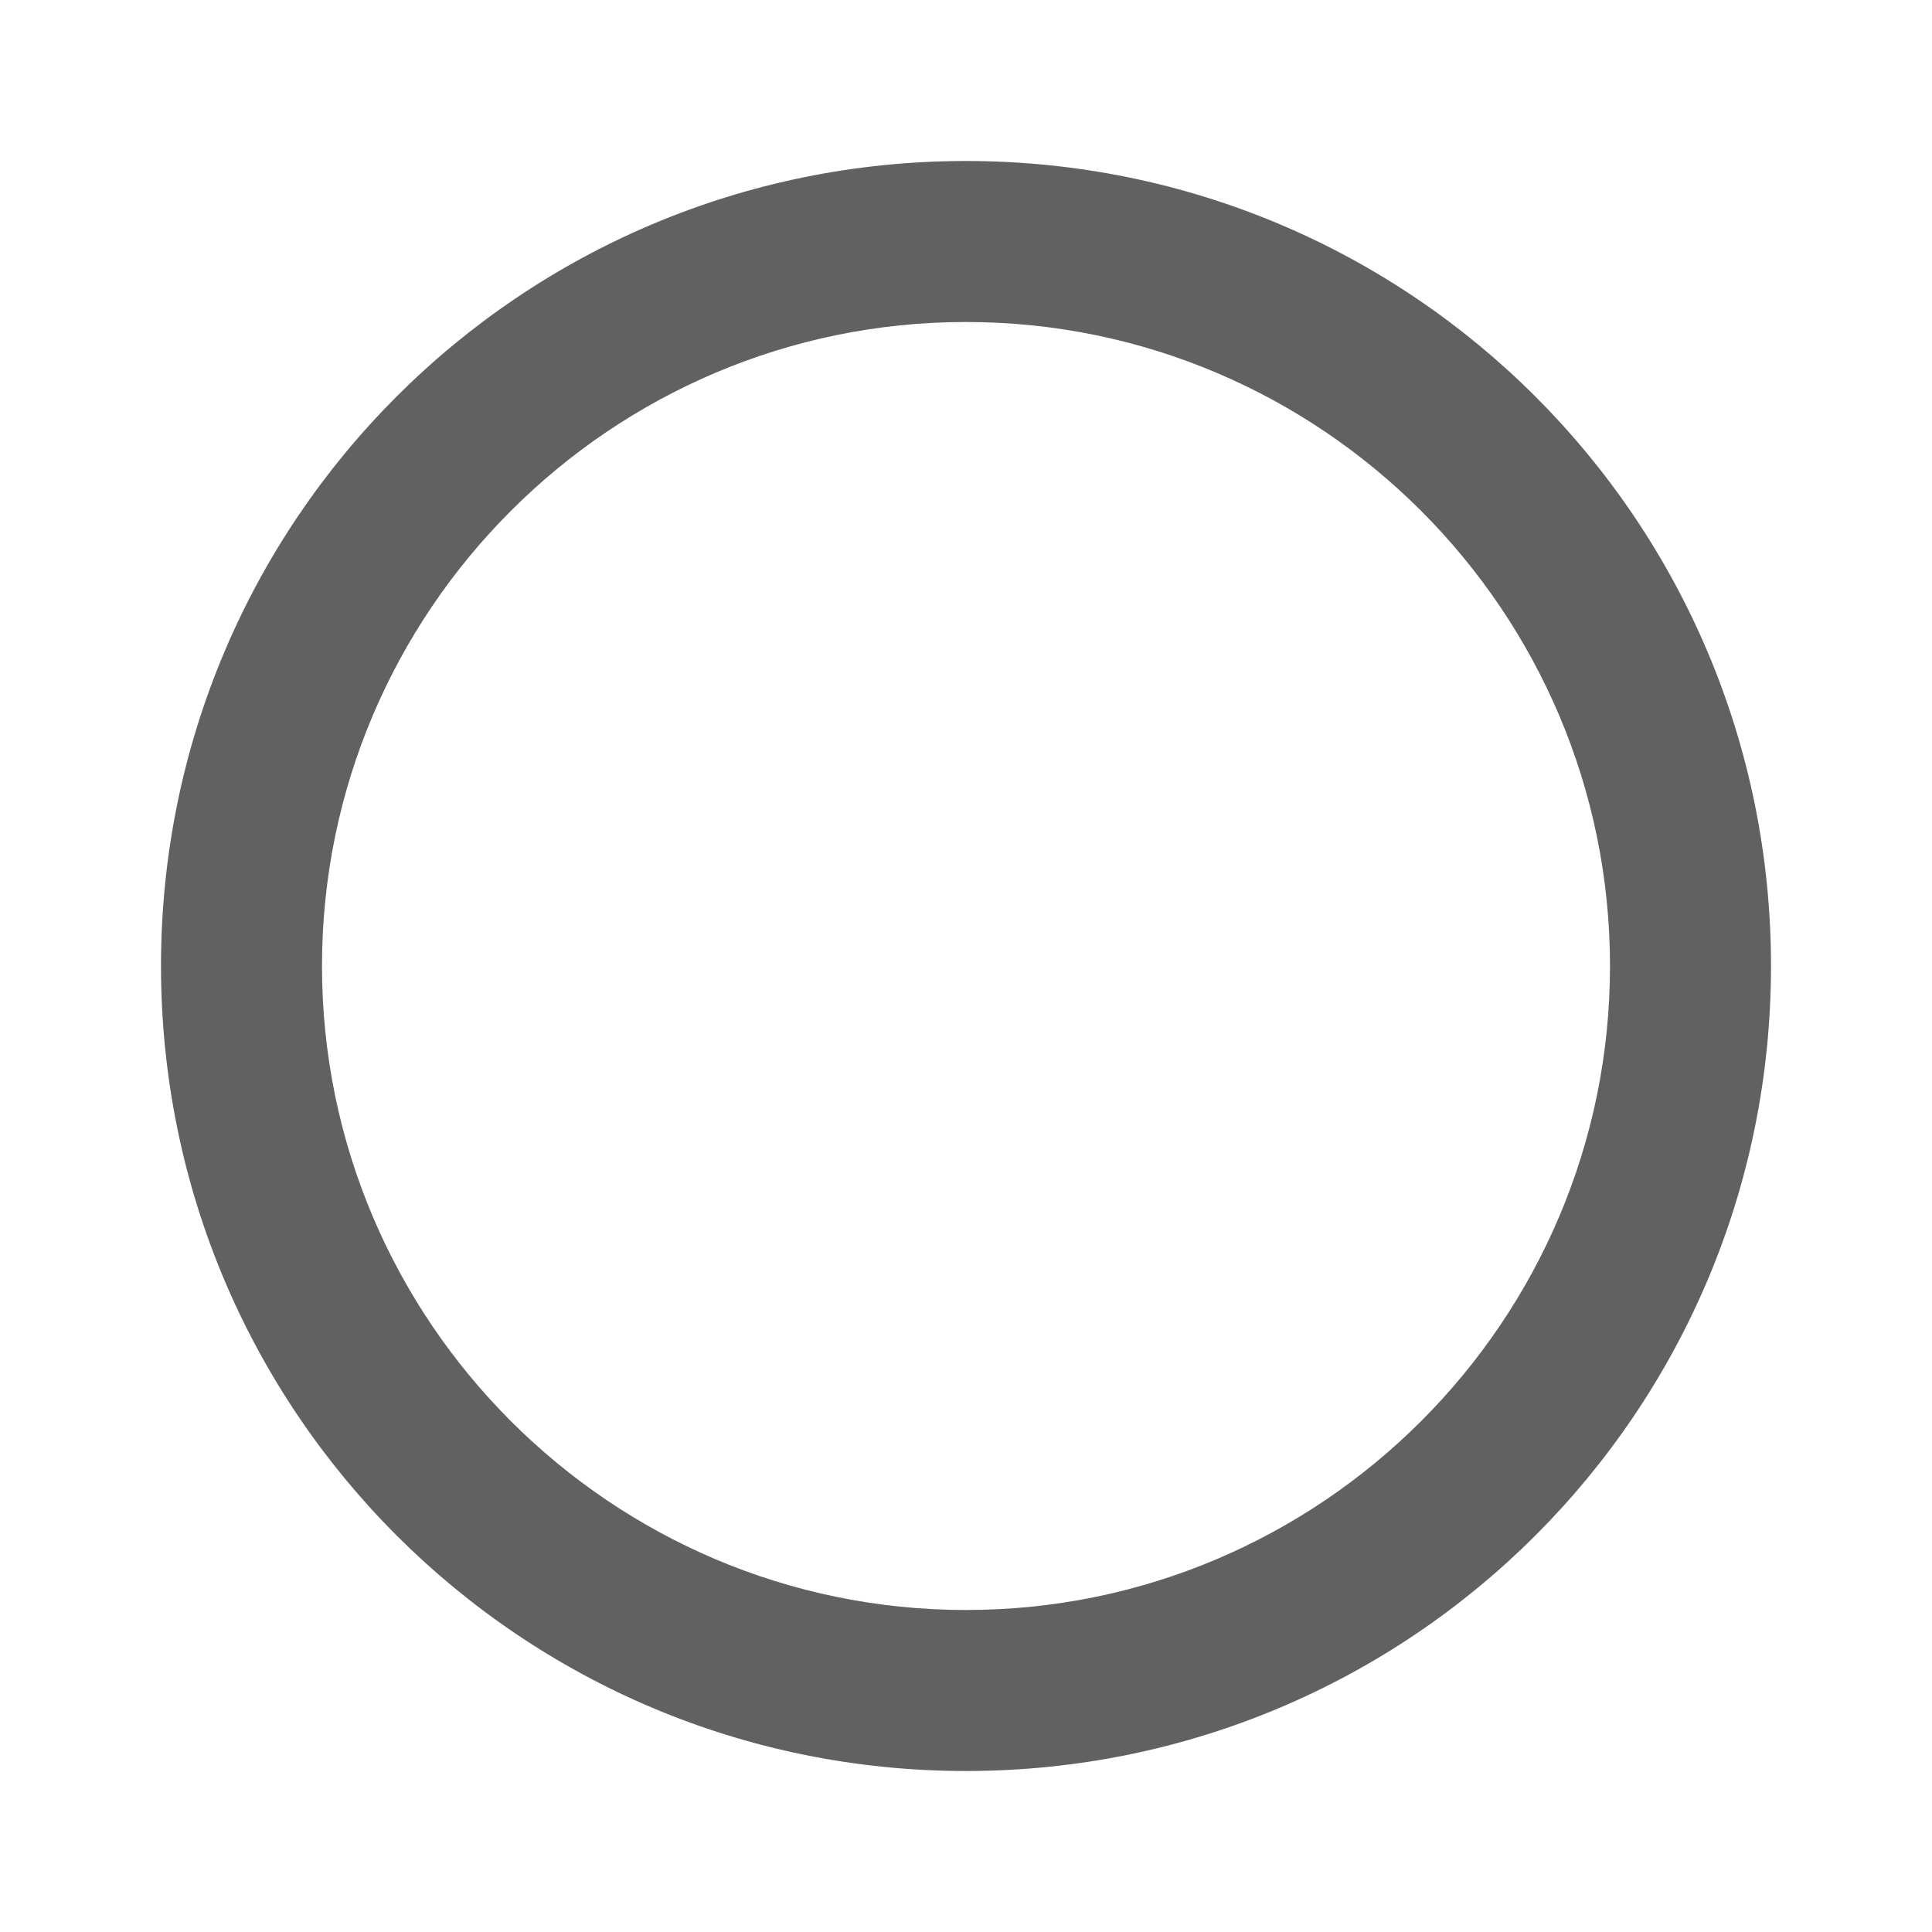
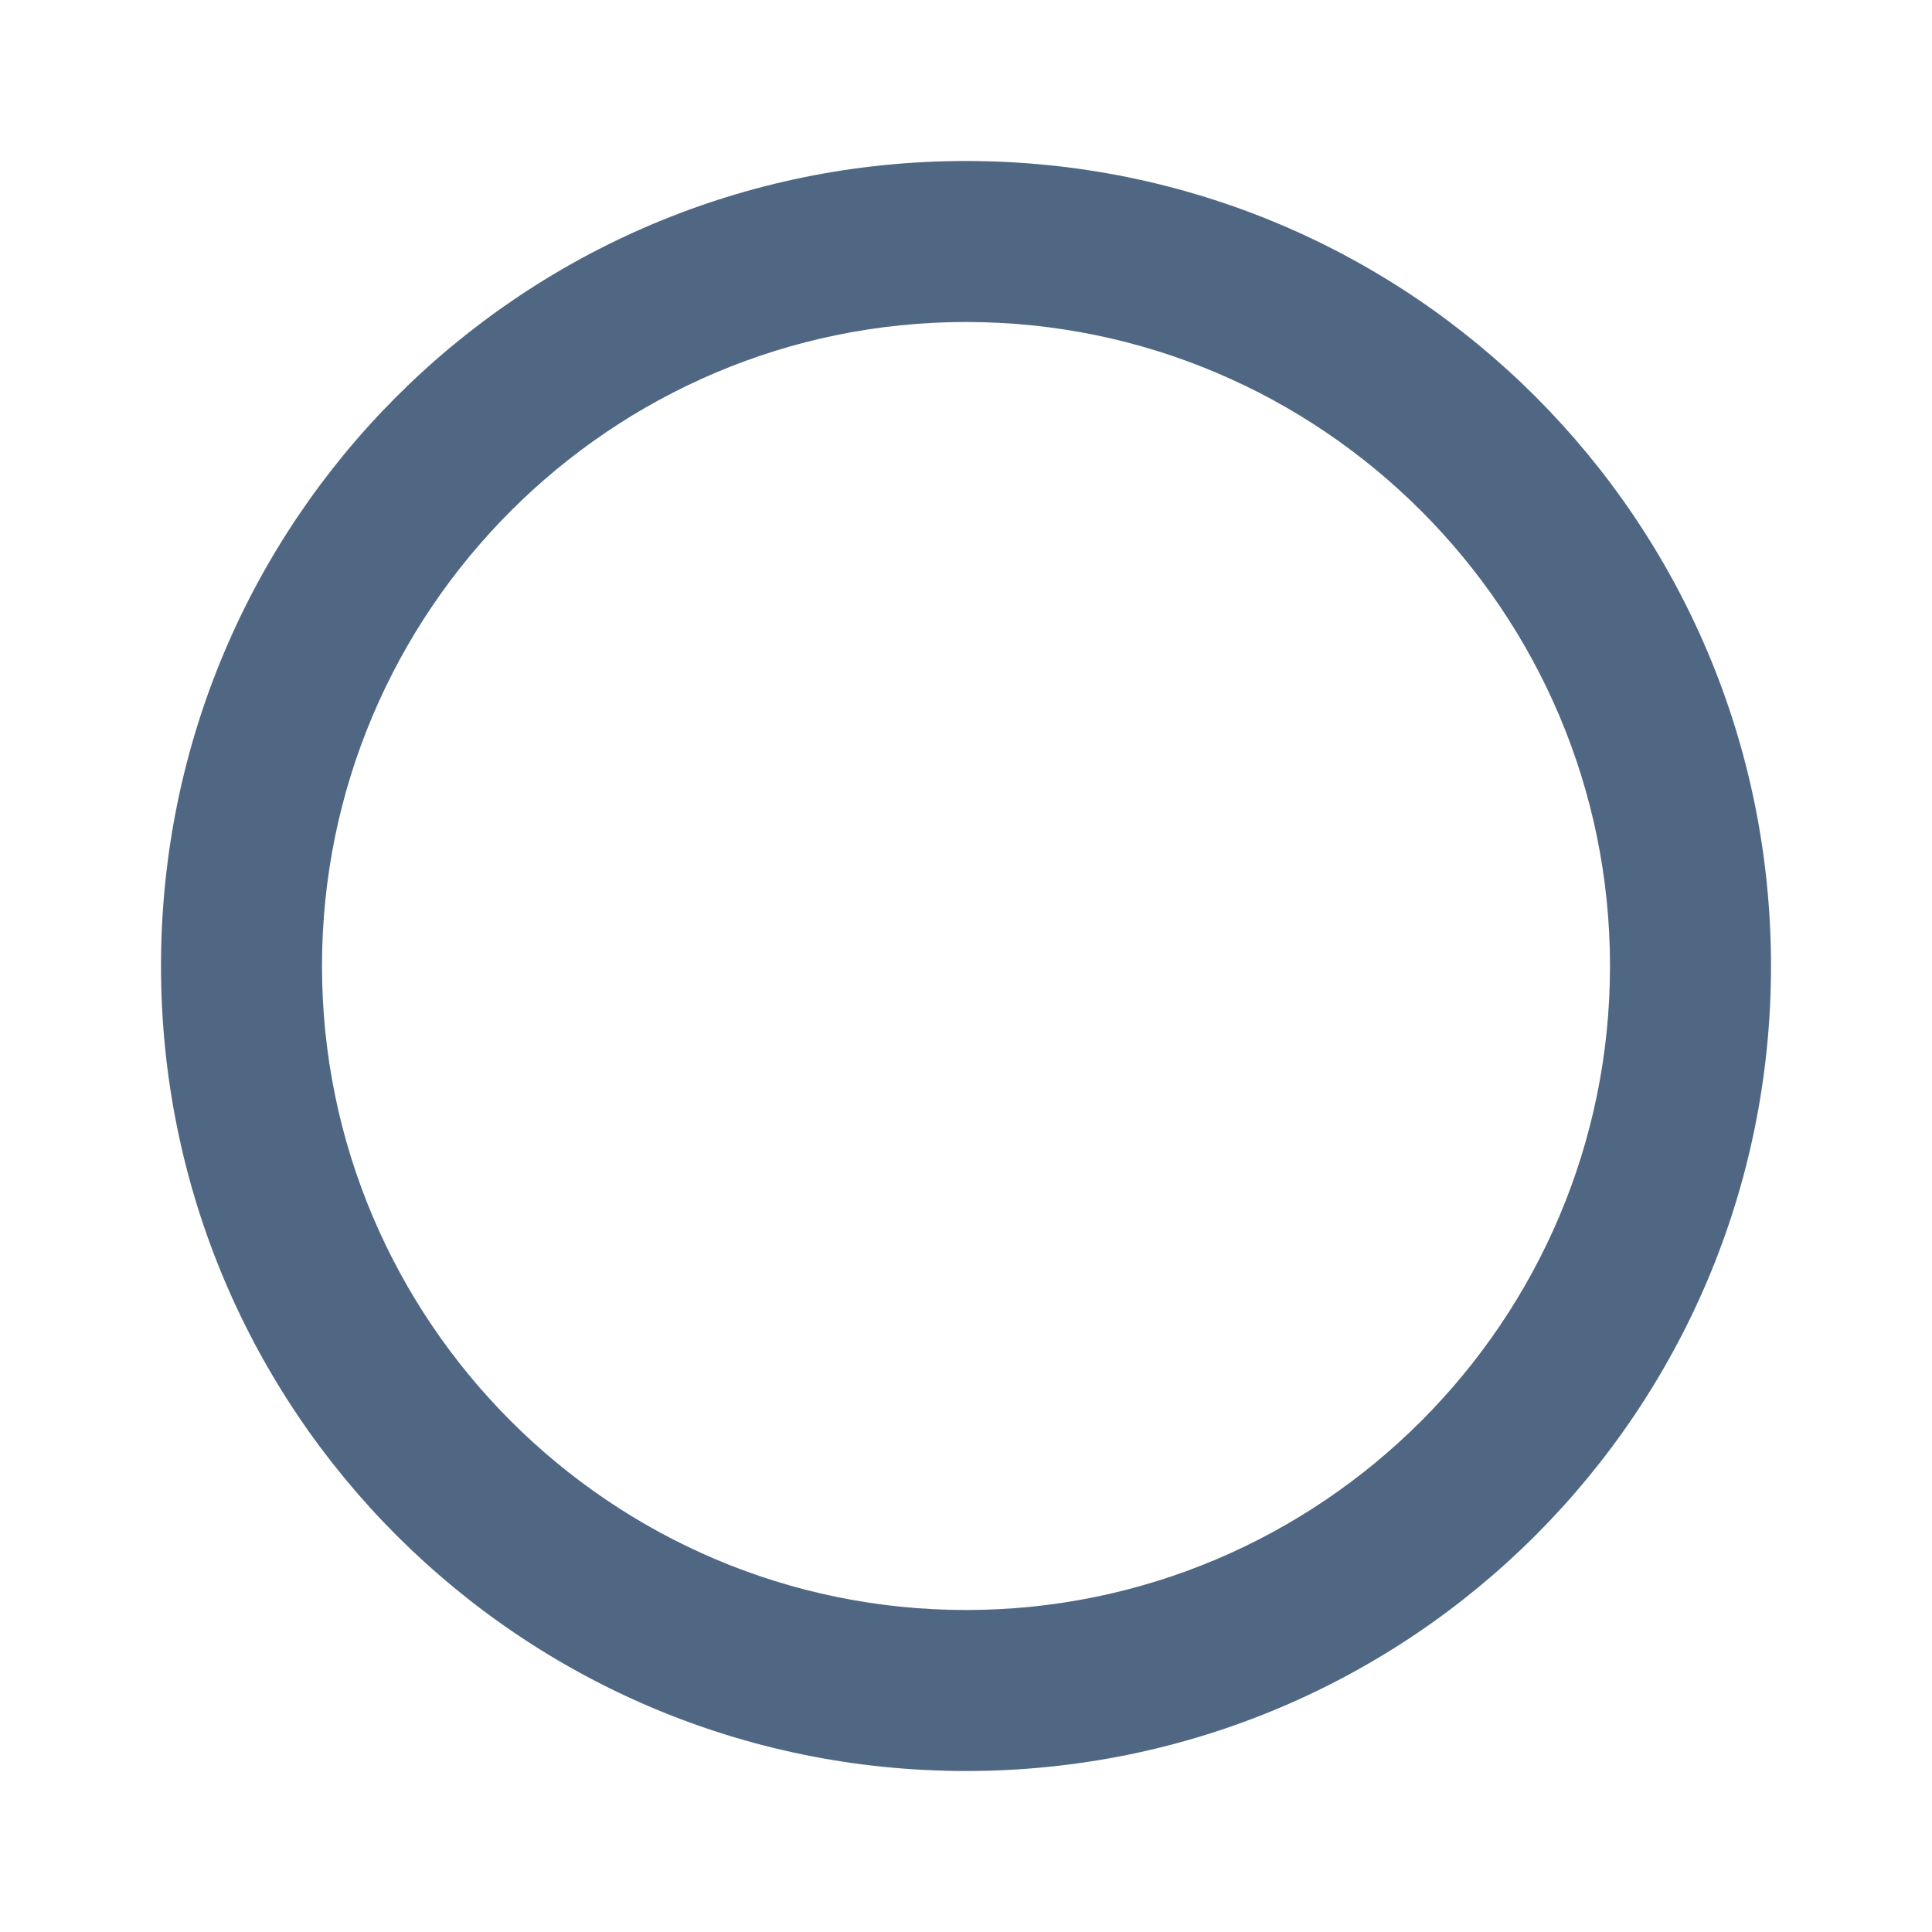
- <svg xmlns="http://www.w3.org/2000/svg" fill="#616161" width="24" height="24" viewBox="0 0 24 24">
+ <svg xmlns="http://www.w3.org/2000/svg" fill="#506784" width="24" height="24" viewBox="0 0 24 24">
  <path d="M0 0h24v24H0z" fill="none" />
  <path d="M12 2C6.47 2 2 6.47 2 12s4.47 10 10 10 10-4.47 10-10S17.53 2 12 2zm0 18c-4.41 0-8-3.59-8-8s3.59-8 8-8 8 3.59 8 8-3.59 8-8 8z" />
</svg>
